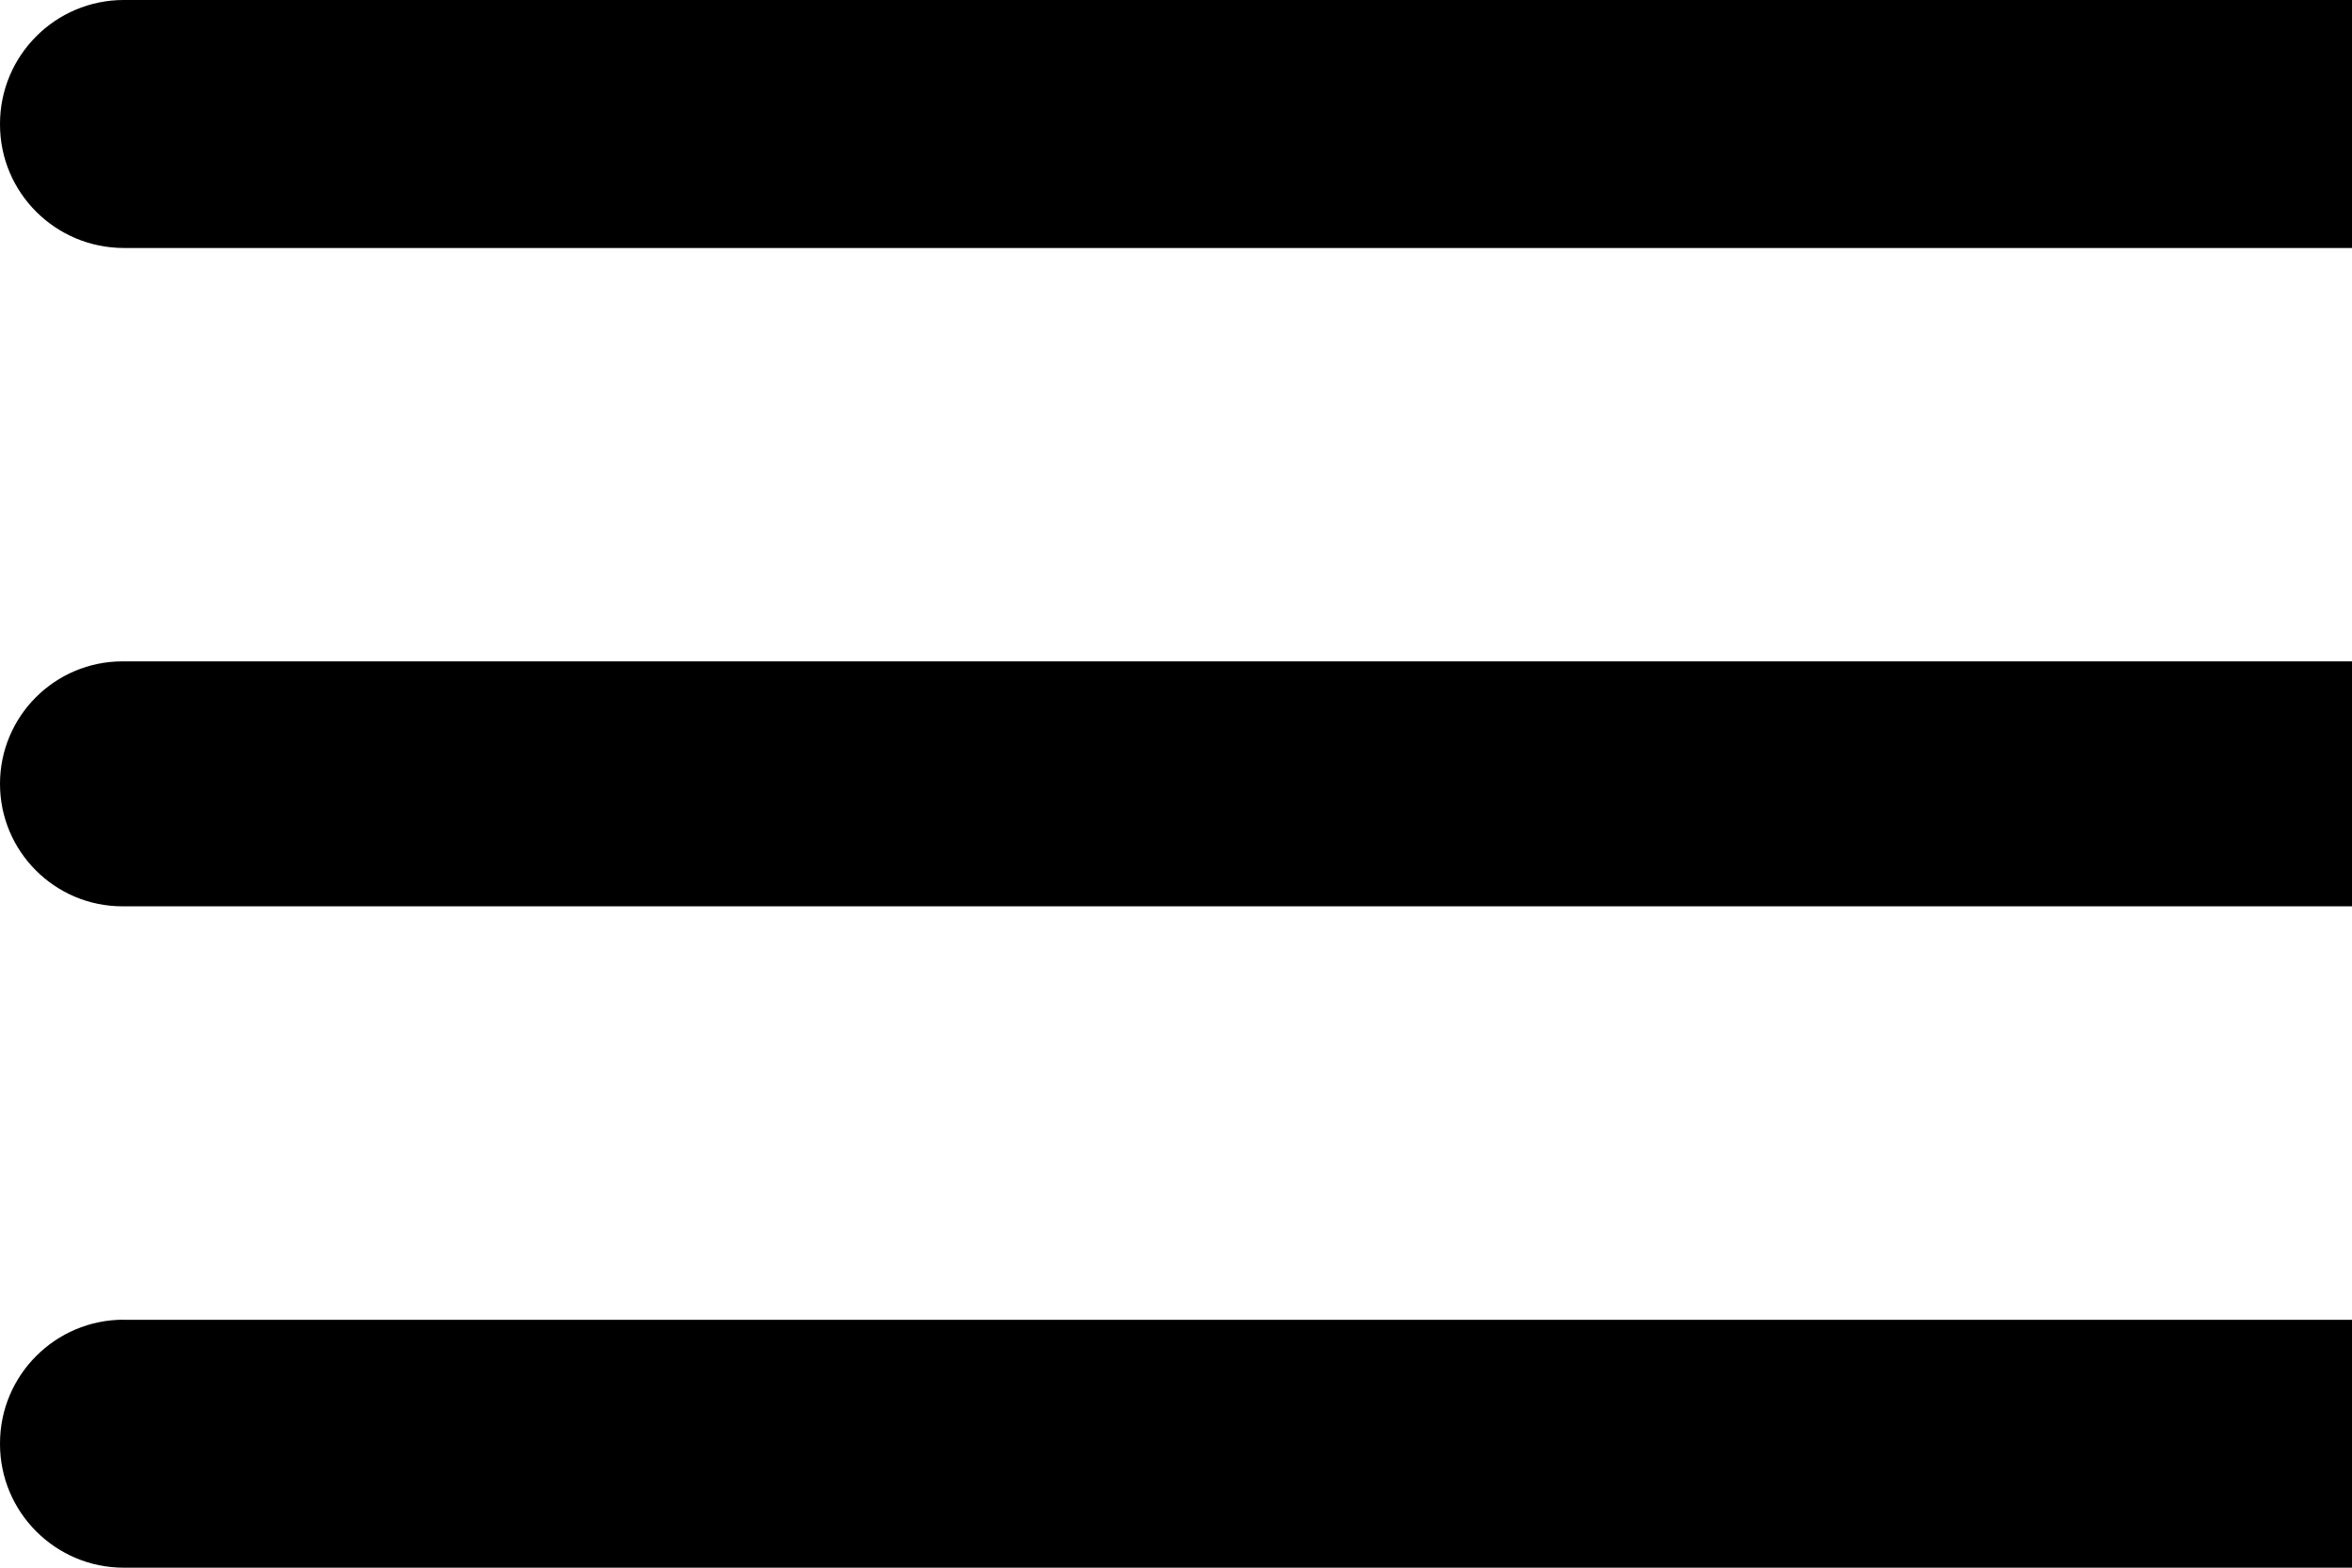
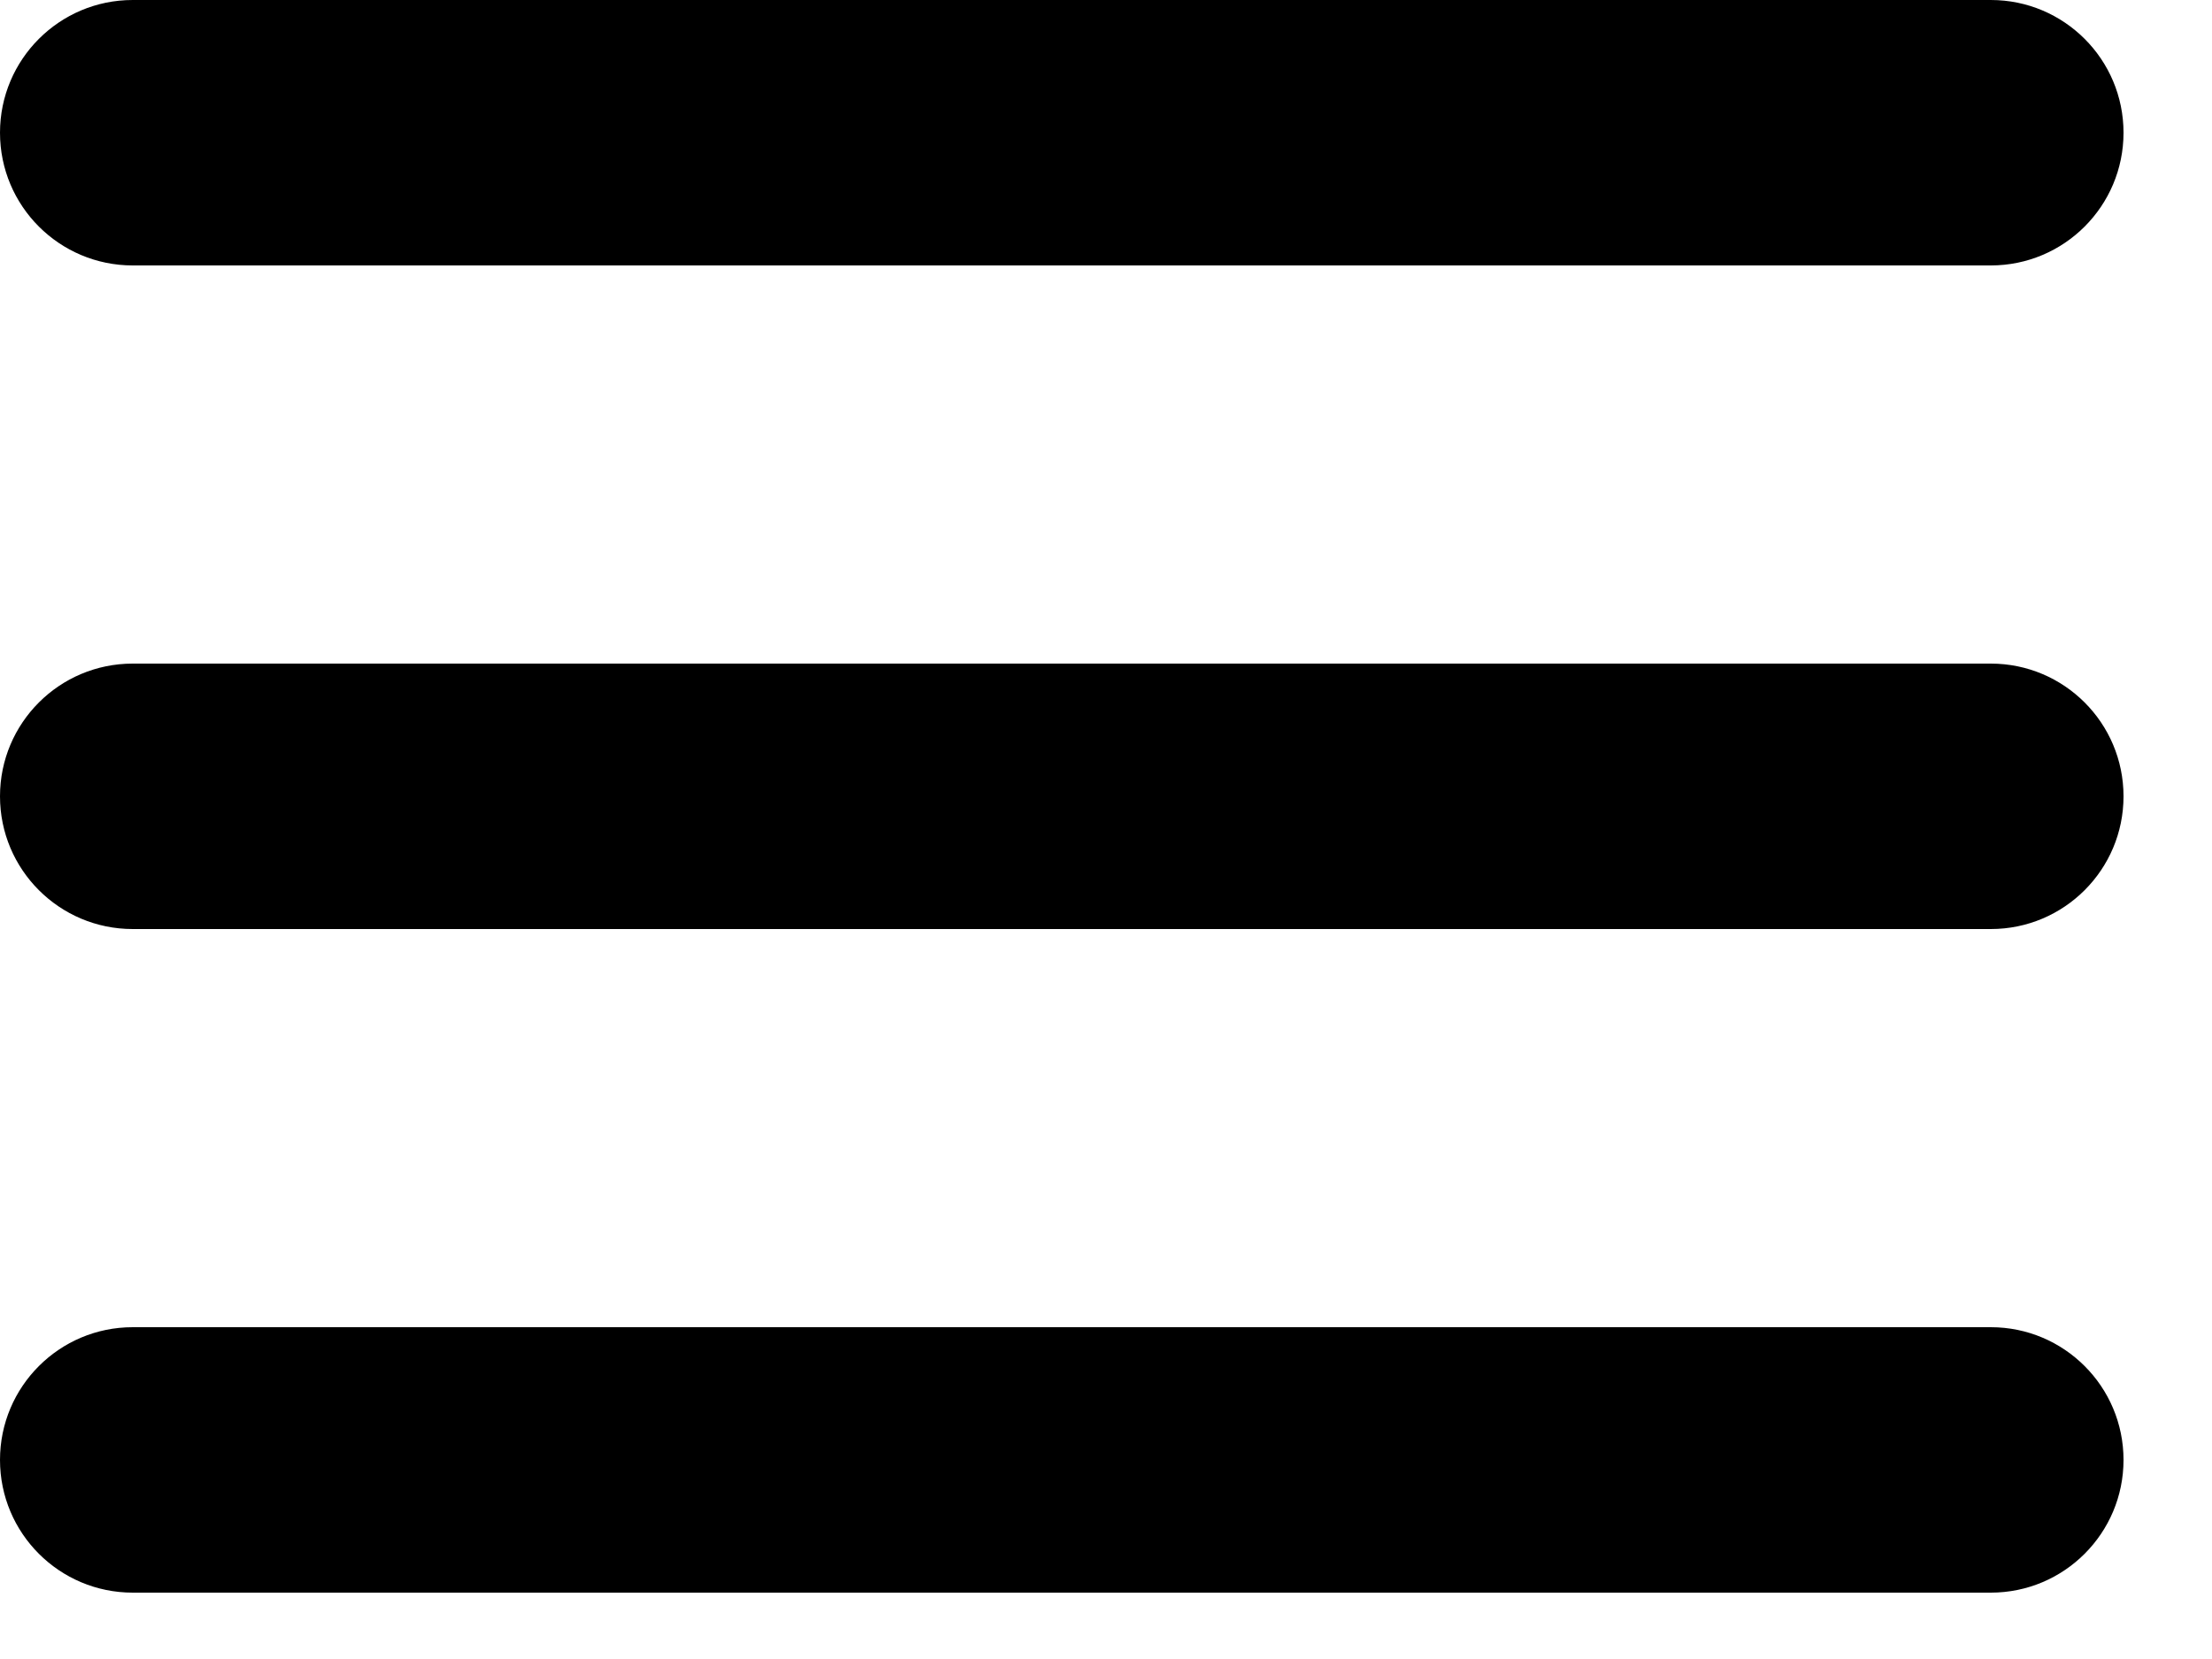
- <svg xmlns="http://www.w3.org/2000/svg" width="24" height="16">
-   <path fill-rule="evenodd" d="M1.263 0h23.474C25.435 0 26 .566 26 1.263v.005c0 .698-.565 1.263-1.263 1.263H1.263C.566 2.53 0 1.967 0 1.27v-.005C0 .566.566 0 1.263 0zM1.25 6.75h23.5c.69 0 1.25.56 1.25 1.25s-.56 1.25-1.25 1.25H1.25C.56 9.25 0 8.69 0 8s.56-1.25 1.25-1.25zM1.263 13.47h23.474c.698 0 1.263.564 1.263 1.262v.005c0 .697-.565 1.263-1.263 1.263H1.263C.566 16 0 15.434 0 14.737v-.005c0-.698.566-1.263 1.263-1.263z" />
+ <svg xmlns="http://www.w3.org/2000/svg" width="20" height="15" viewBox="0 0 20 15">
+   <rect width="19.2" height="2.4" rx="1.2" />
+   <rect width="19.2" height="2.4" y="6" rx="1.2" />
+   <rect width="19.2" height="2.4" y="12" rx="1.2" />
</svg>
